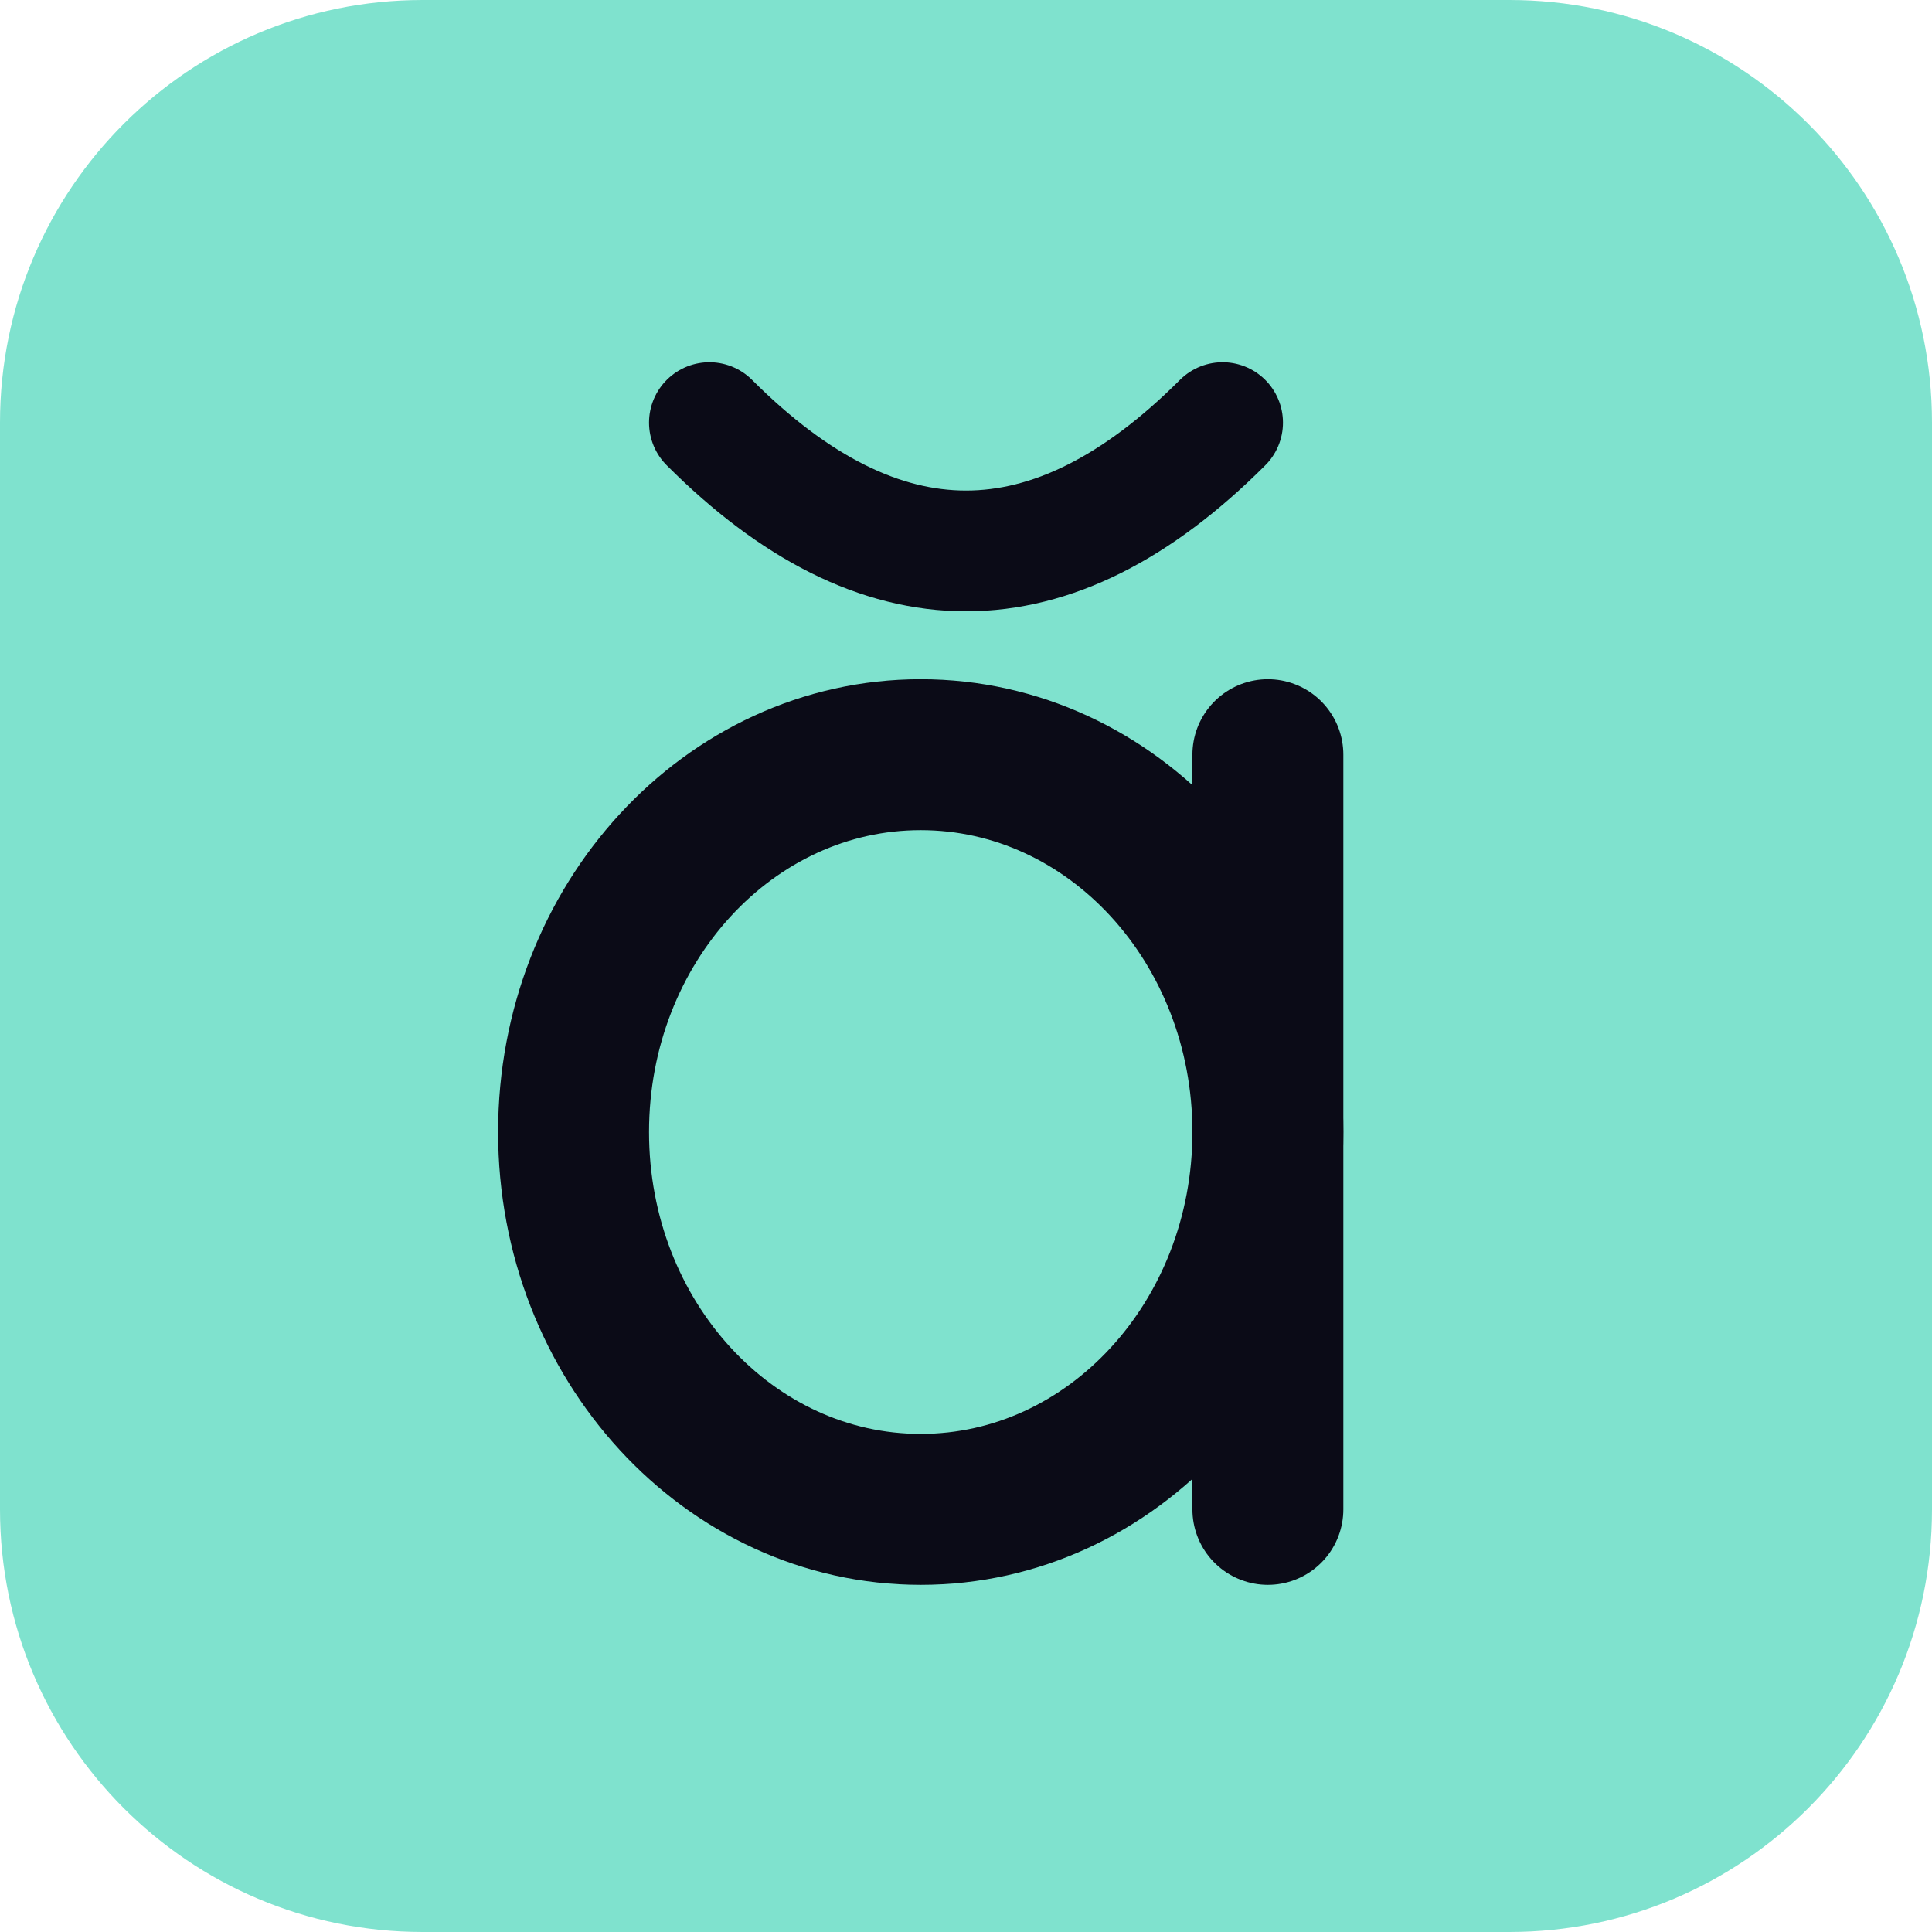
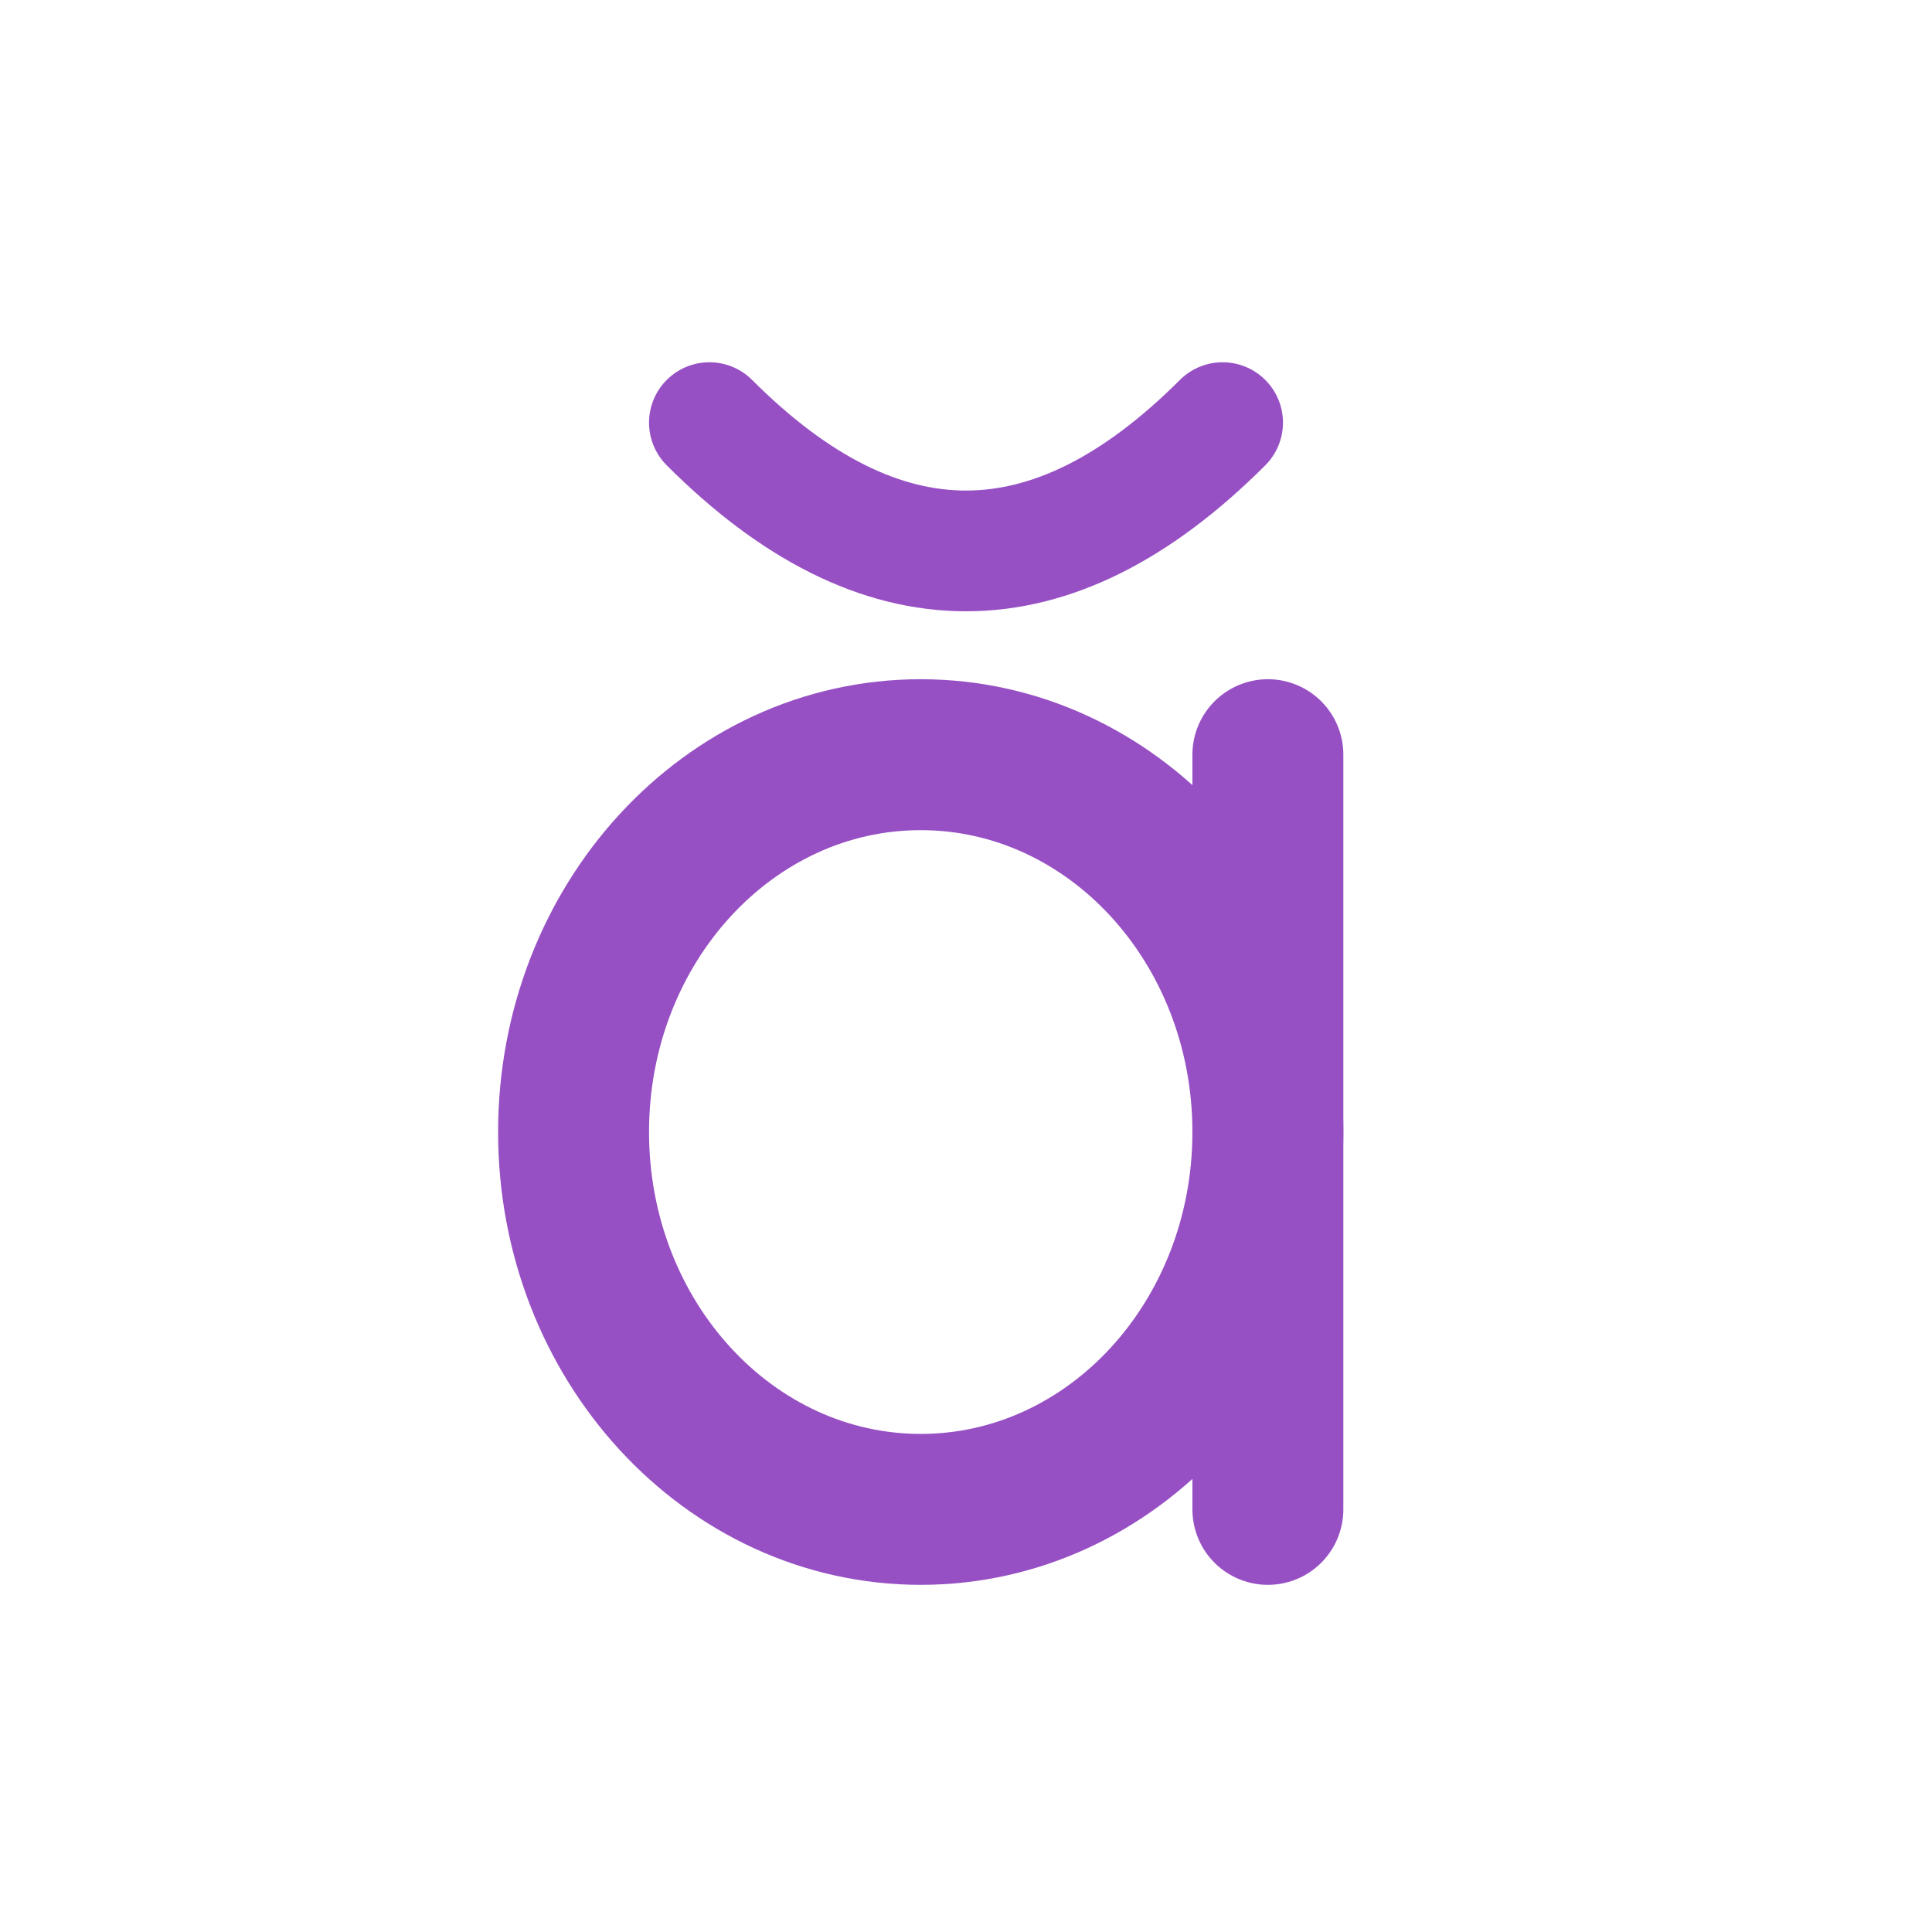
<svg xmlns="http://www.w3.org/2000/svg" width="128" height="128" viewBox="0 0 128 128" role="img" aria-labelledby="title">
-   <rect width="128" height="128" rx="28" fill="#7FE2CE" />
-   <path d="M47 28 Q64 45 81 28" fill="none" stroke="#0B0B17" stroke-width="8" stroke-linecap="round" />
-   <ellipse cx="61" cy="75" rx="23" ry="25" fill="none" stroke="#0B0B17" stroke-width="10" />
-   <path d="M84 50 V100" fill="none" stroke="#0B0B17" stroke-width="10" stroke-linecap="round" />
+   <path d="M47 28 Q64 45 81 28" fill="none" stroke="#9750C4" stroke-width="8" stroke-linecap="round" />
+   <ellipse cx="61" cy="75" rx="23" ry="25" fill="none" stroke="#9750C4" stroke-width="10" />
+   <path d="M84 50 V100" fill="none" stroke="#9750C4" stroke-width="10" stroke-linecap="round" />
</svg>
